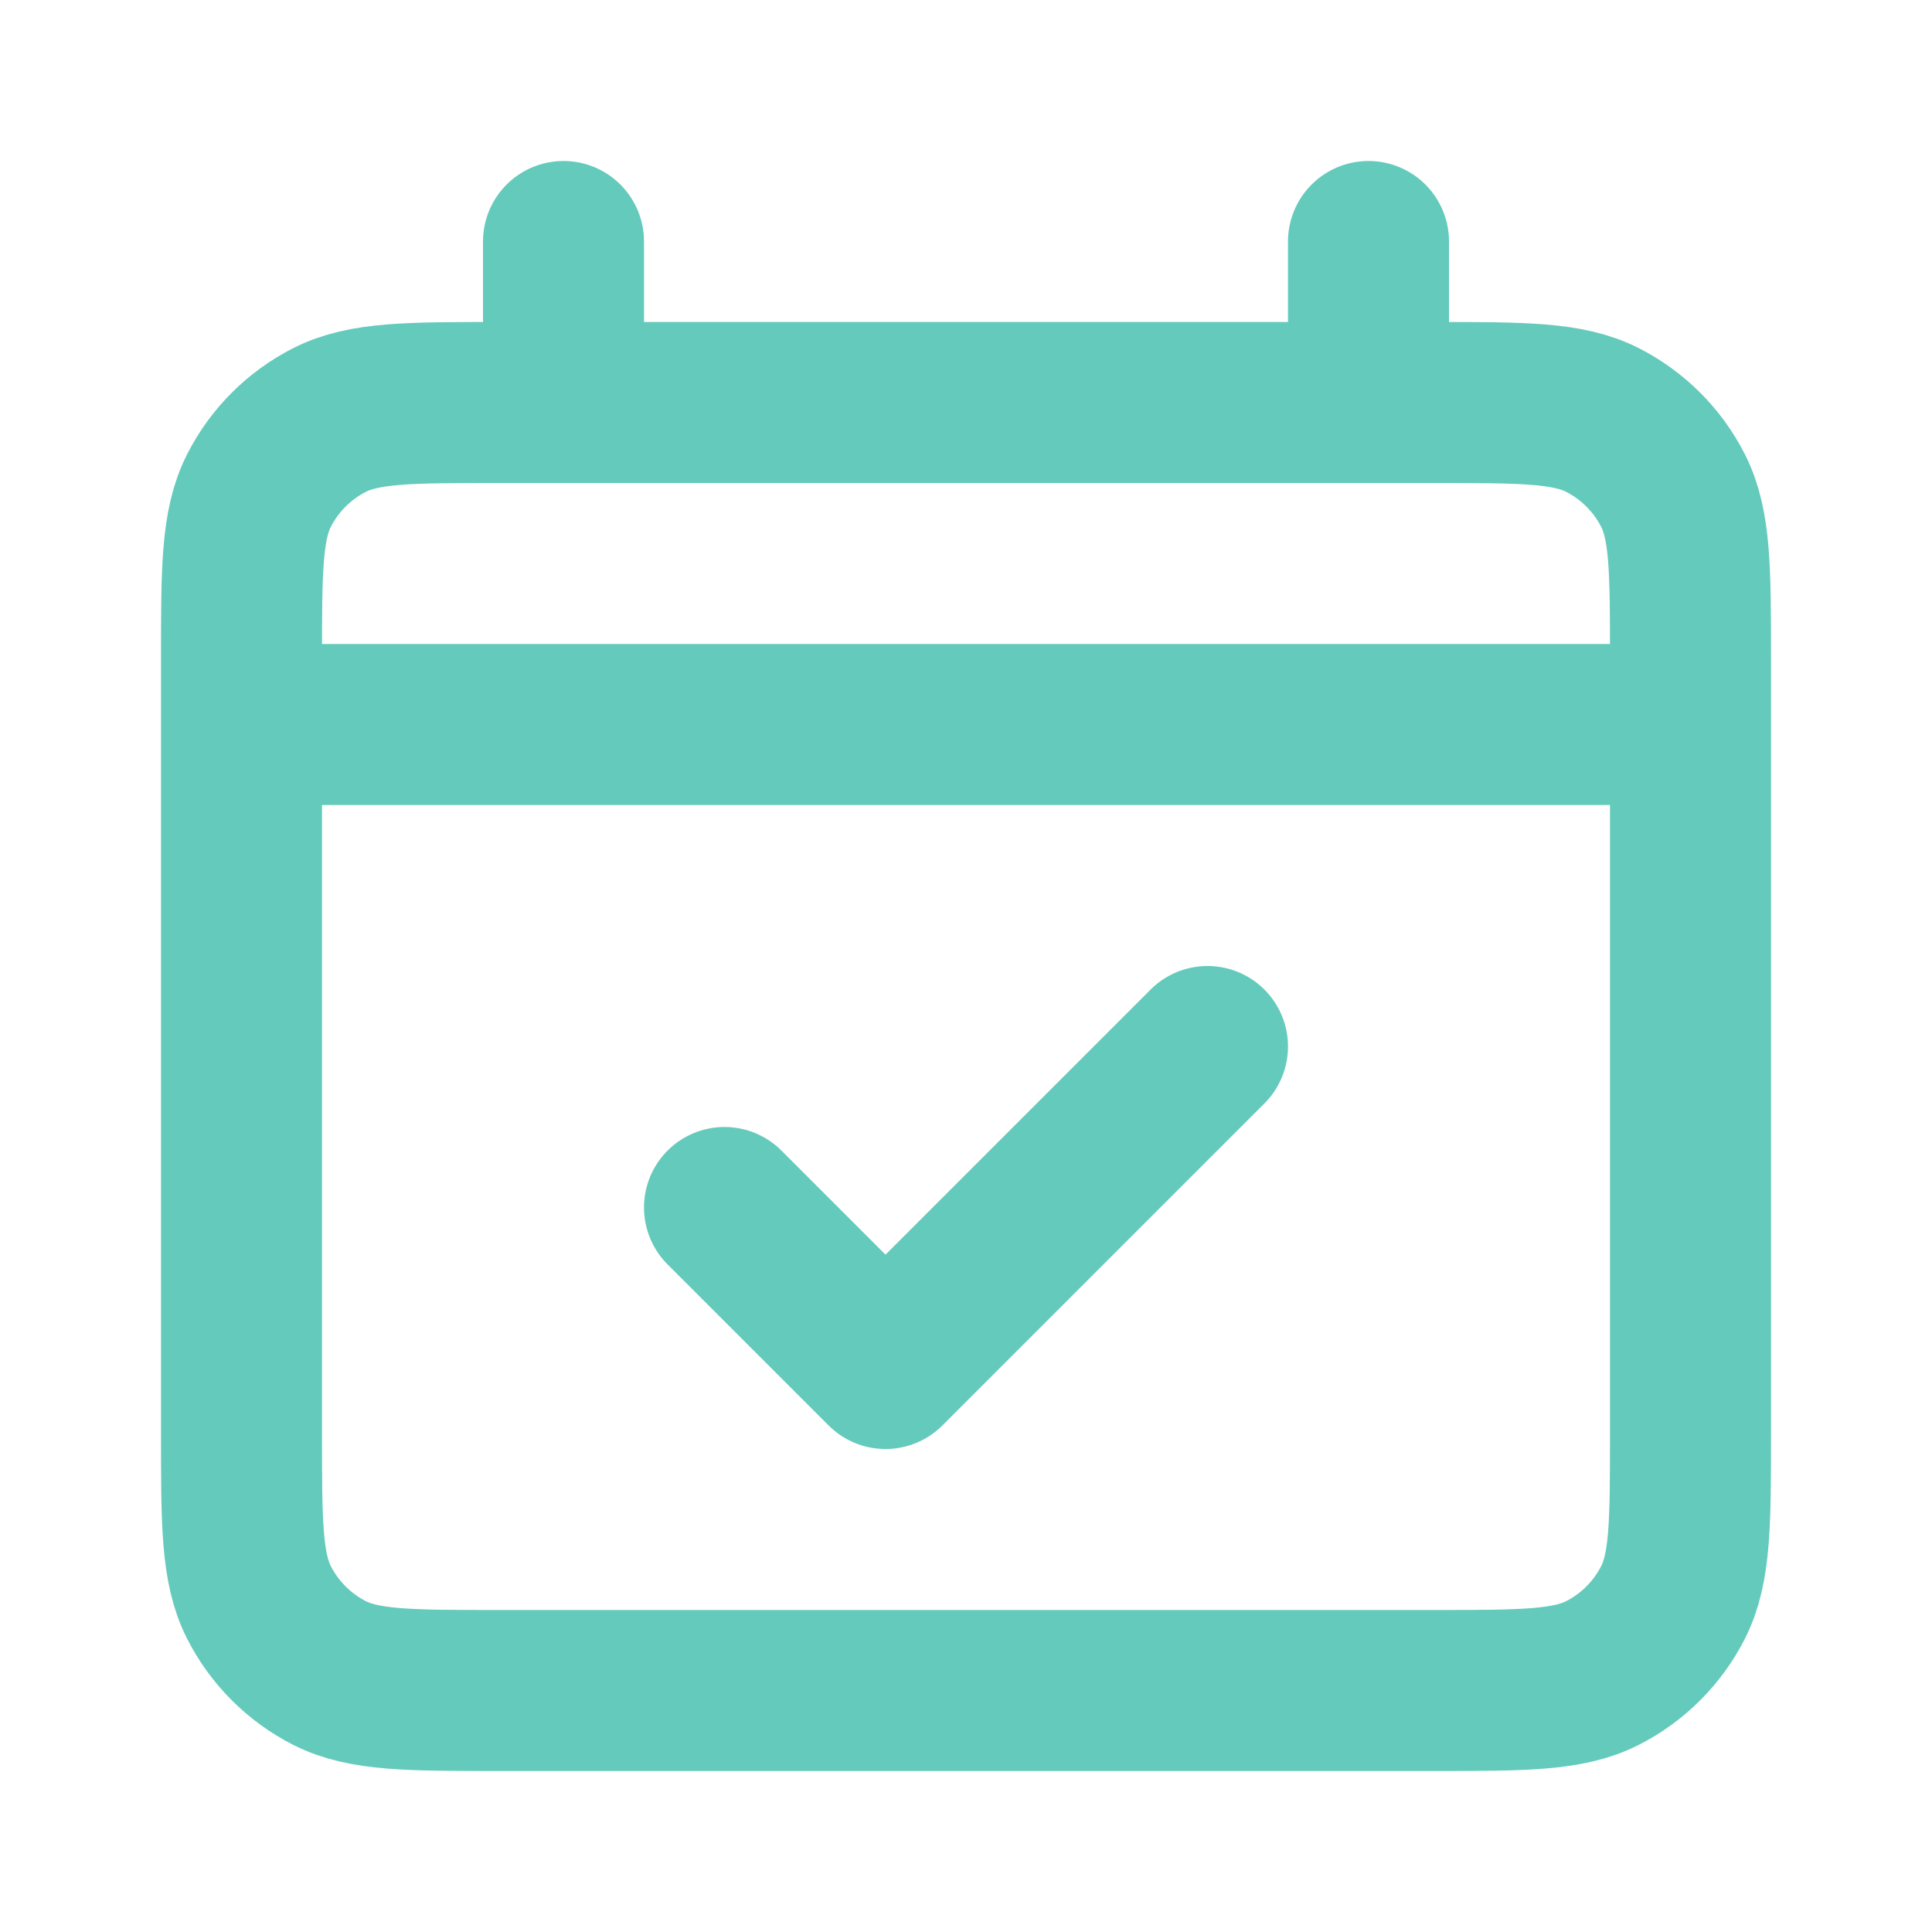
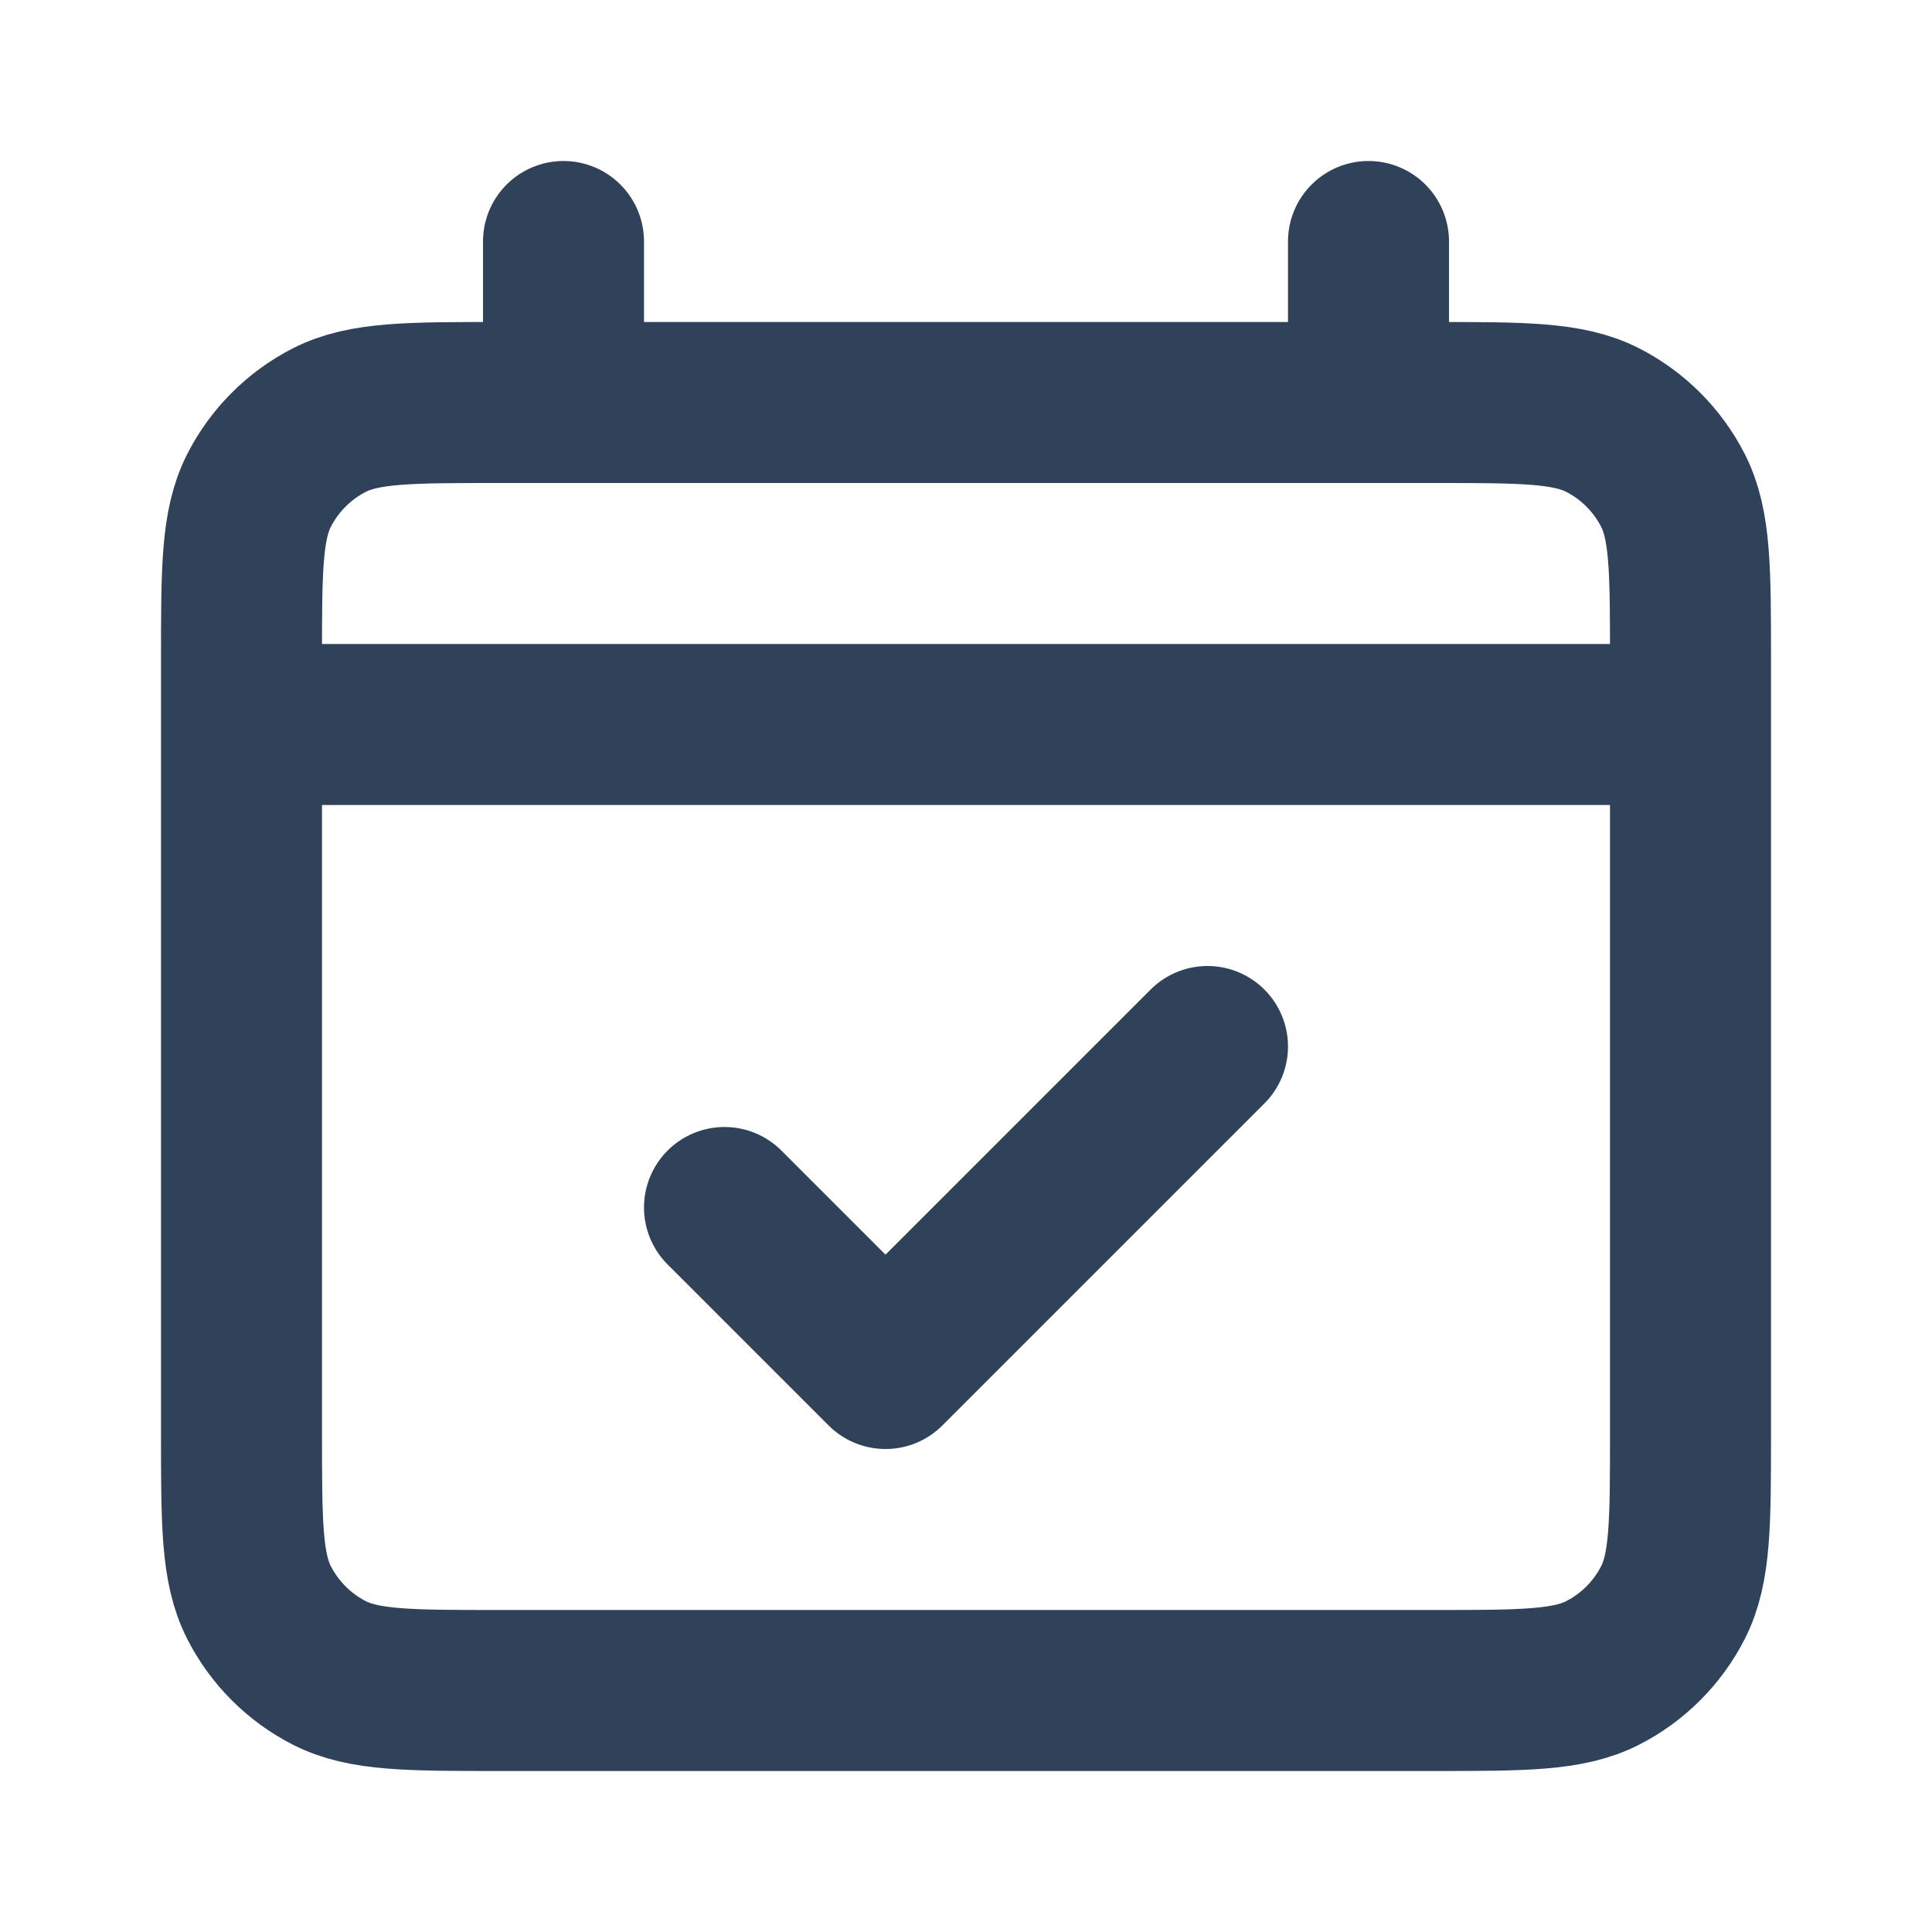
<svg xmlns="http://www.w3.org/2000/svg" width="800px" height="800px" viewBox="0 0 24 24" fill="none">
  <g id="SVGRepo_bgCarrier" stroke-width="0" />
  <g id="SVGRepo_tracerCarrier" stroke-linecap="round" stroke-linejoin="round" />
  <g id="SVGRepo_iconCarrier">
-     <path d="M3 9H21M9 15L11 17L15 13M7 3V5M17 3V5M6.2 21H17.8C18.92 21 19.48 21 19.908 20.782C20.284 20.59 20.59 20.284 20.782 19.908C21 19.48 21 18.92 21 17.8V8.2C21 7.08 21 6.52 20.782 6.092C20.59 5.716 20.284 5.41 19.908 5.218C19.48 5 18.92 5 17.8 5H6.2C5.08 5 4.52 5 4.092 5.218C3.716 5.41 3.41 5.716 3.218 6.092C3 6.52 3 7.08 3 8.2V17.8C3 18.92 3 19.48 3.218 19.908C3.41 20.284 3.716 20.59 4.092 20.782C4.52 21 5.08 21 6.2 21Z" stroke="#63CABC" stroke-width="2" stroke-linecap="round" stroke-linejoin="round" />
+     <path d="M3 9H21M9 15L11 17L15 13M7 3V5M17 3V5M6.2 21H17.8C18.92 21 19.48 21 19.908 20.782C20.284 20.59 20.59 20.284 20.782 19.908C21 19.48 21 18.92 21 17.8V8.2C21 7.08 21 6.52 20.782 6.092C20.59 5.716 20.284 5.41 19.908 5.218C19.48 5 18.92 5 17.8 5H6.2C5.08 5 4.52 5 4.092 5.218C3.716 5.41 3.41 5.716 3.218 6.092C3 6.52 3 7.08 3 8.2V17.8C3 18.92 3 19.48 3.218 19.908C3.41 20.284 3.716 20.59 4.092 20.782C4.52 21 5.08 21 6.2 21Z" stroke="#30415A" stroke-width="2" stroke-linecap="round" stroke-linejoin="round" />
  </g>
</svg>
